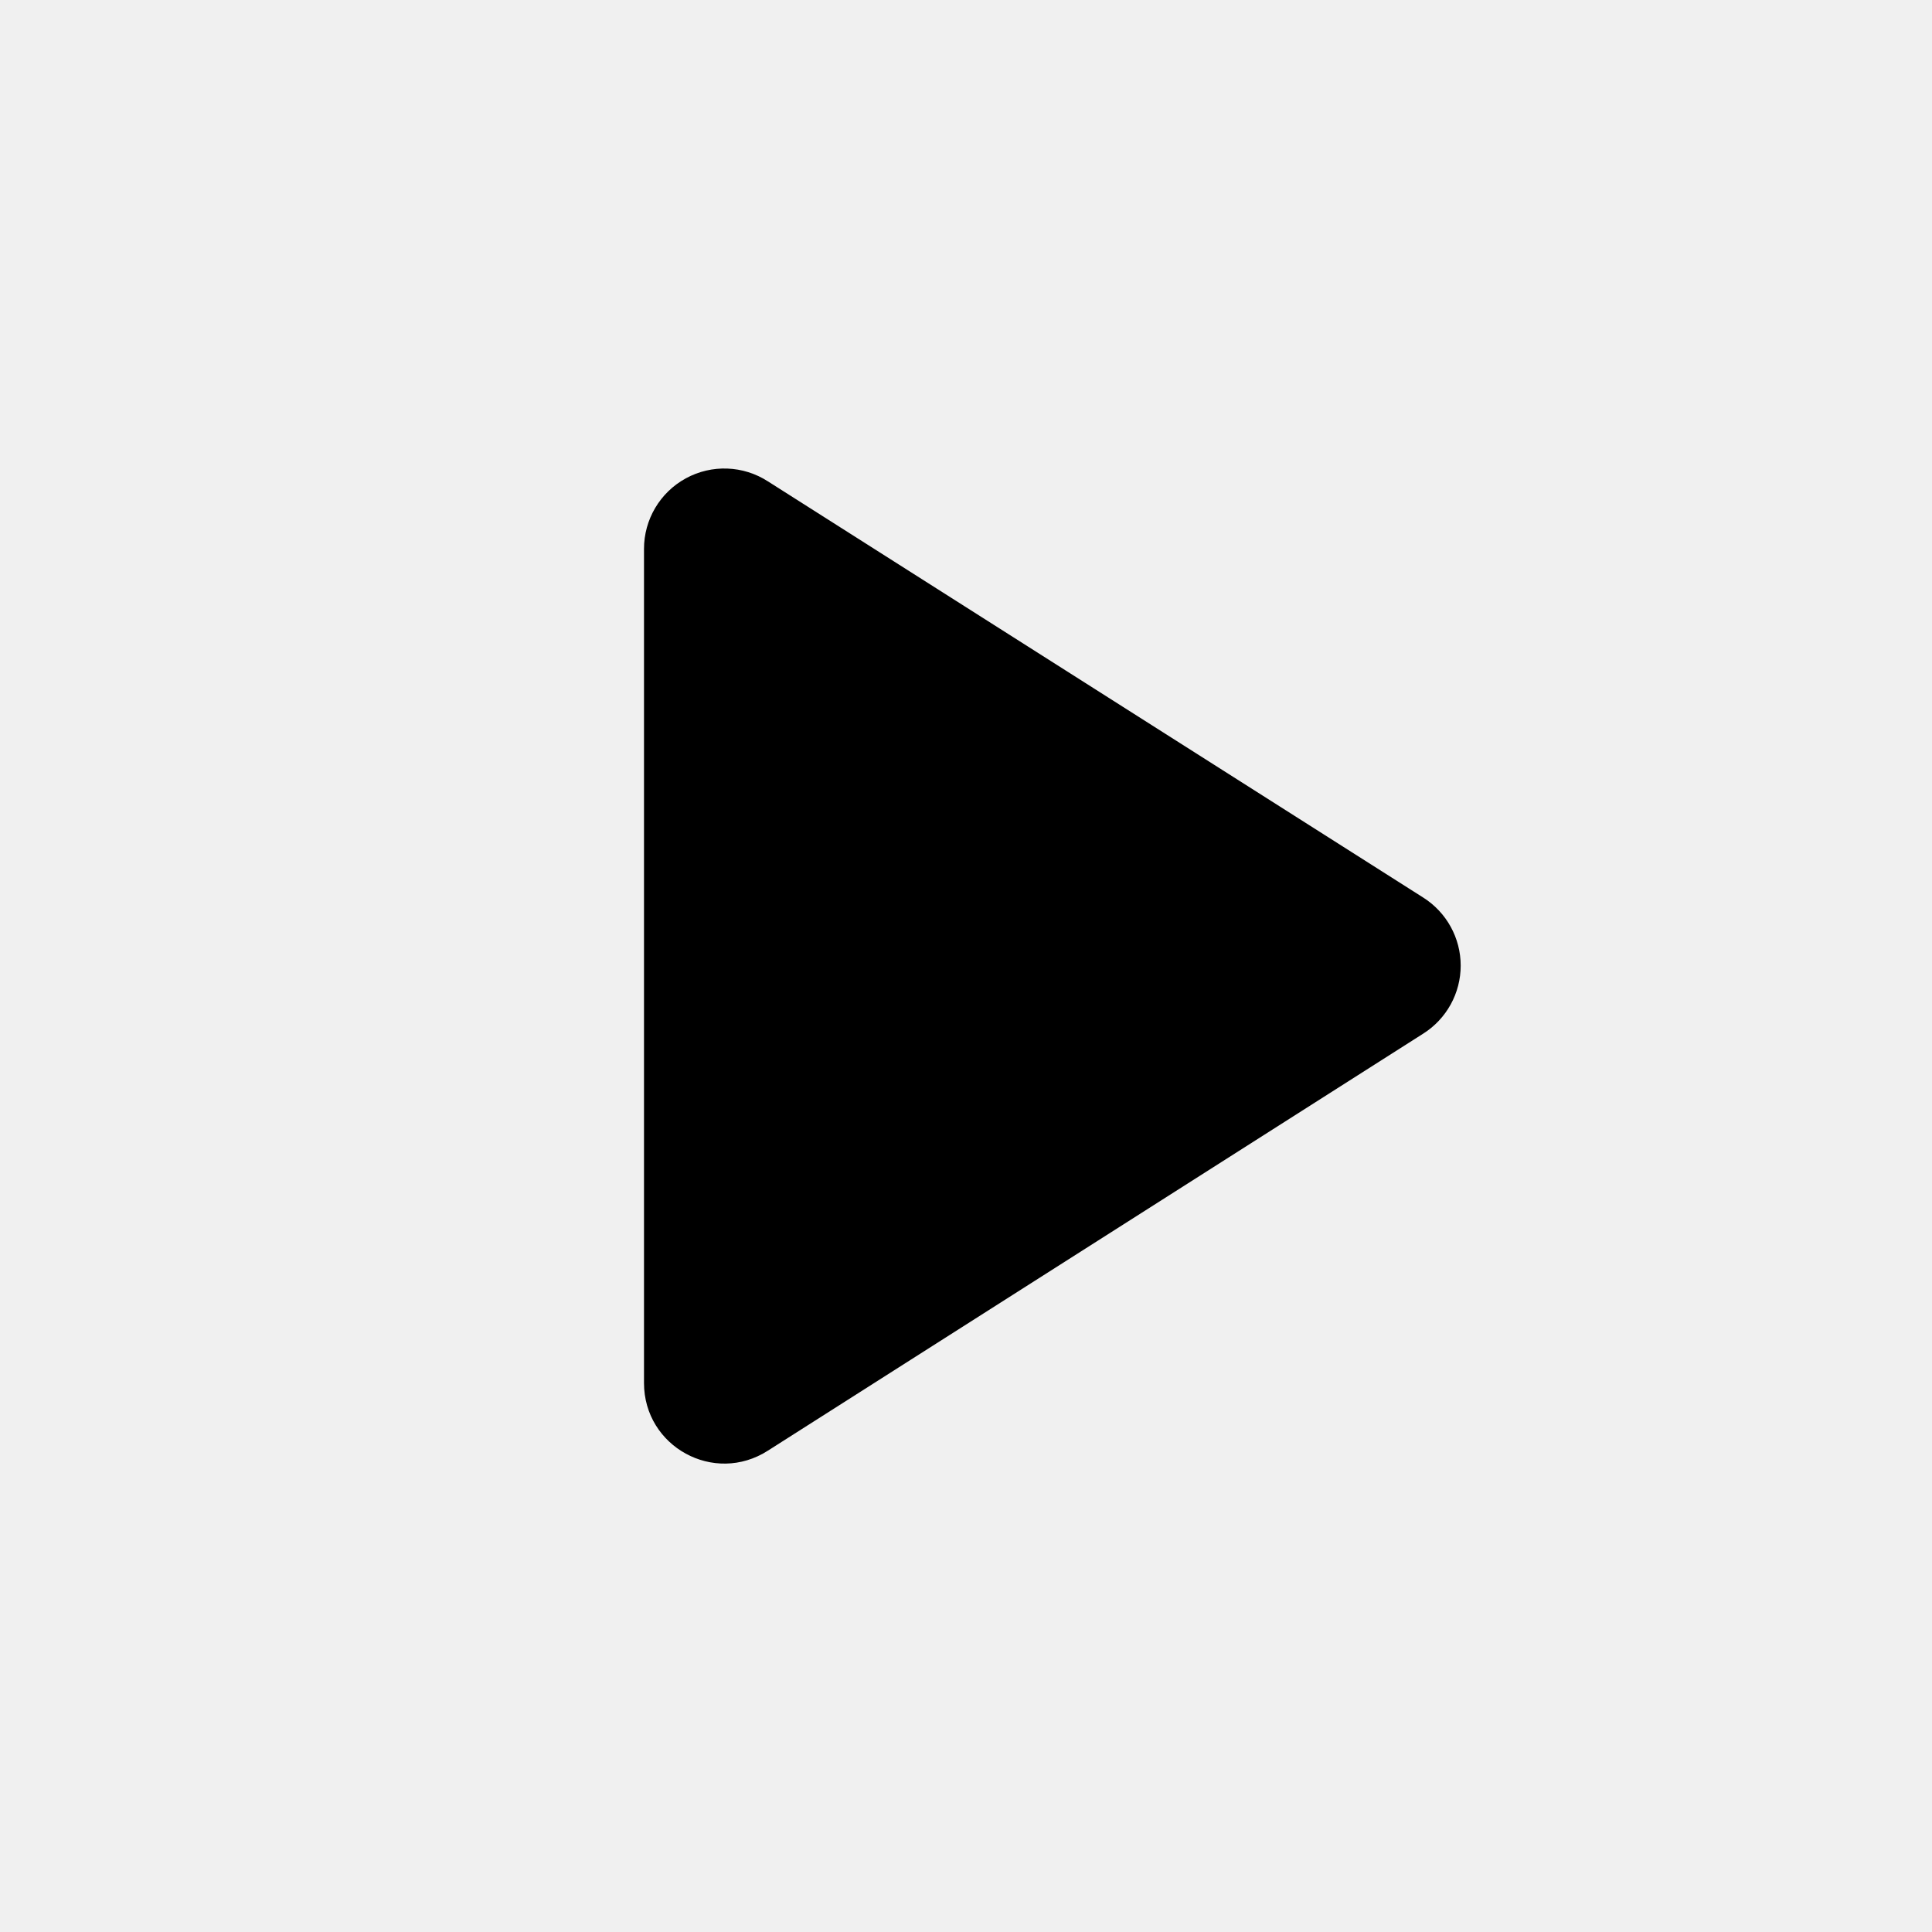
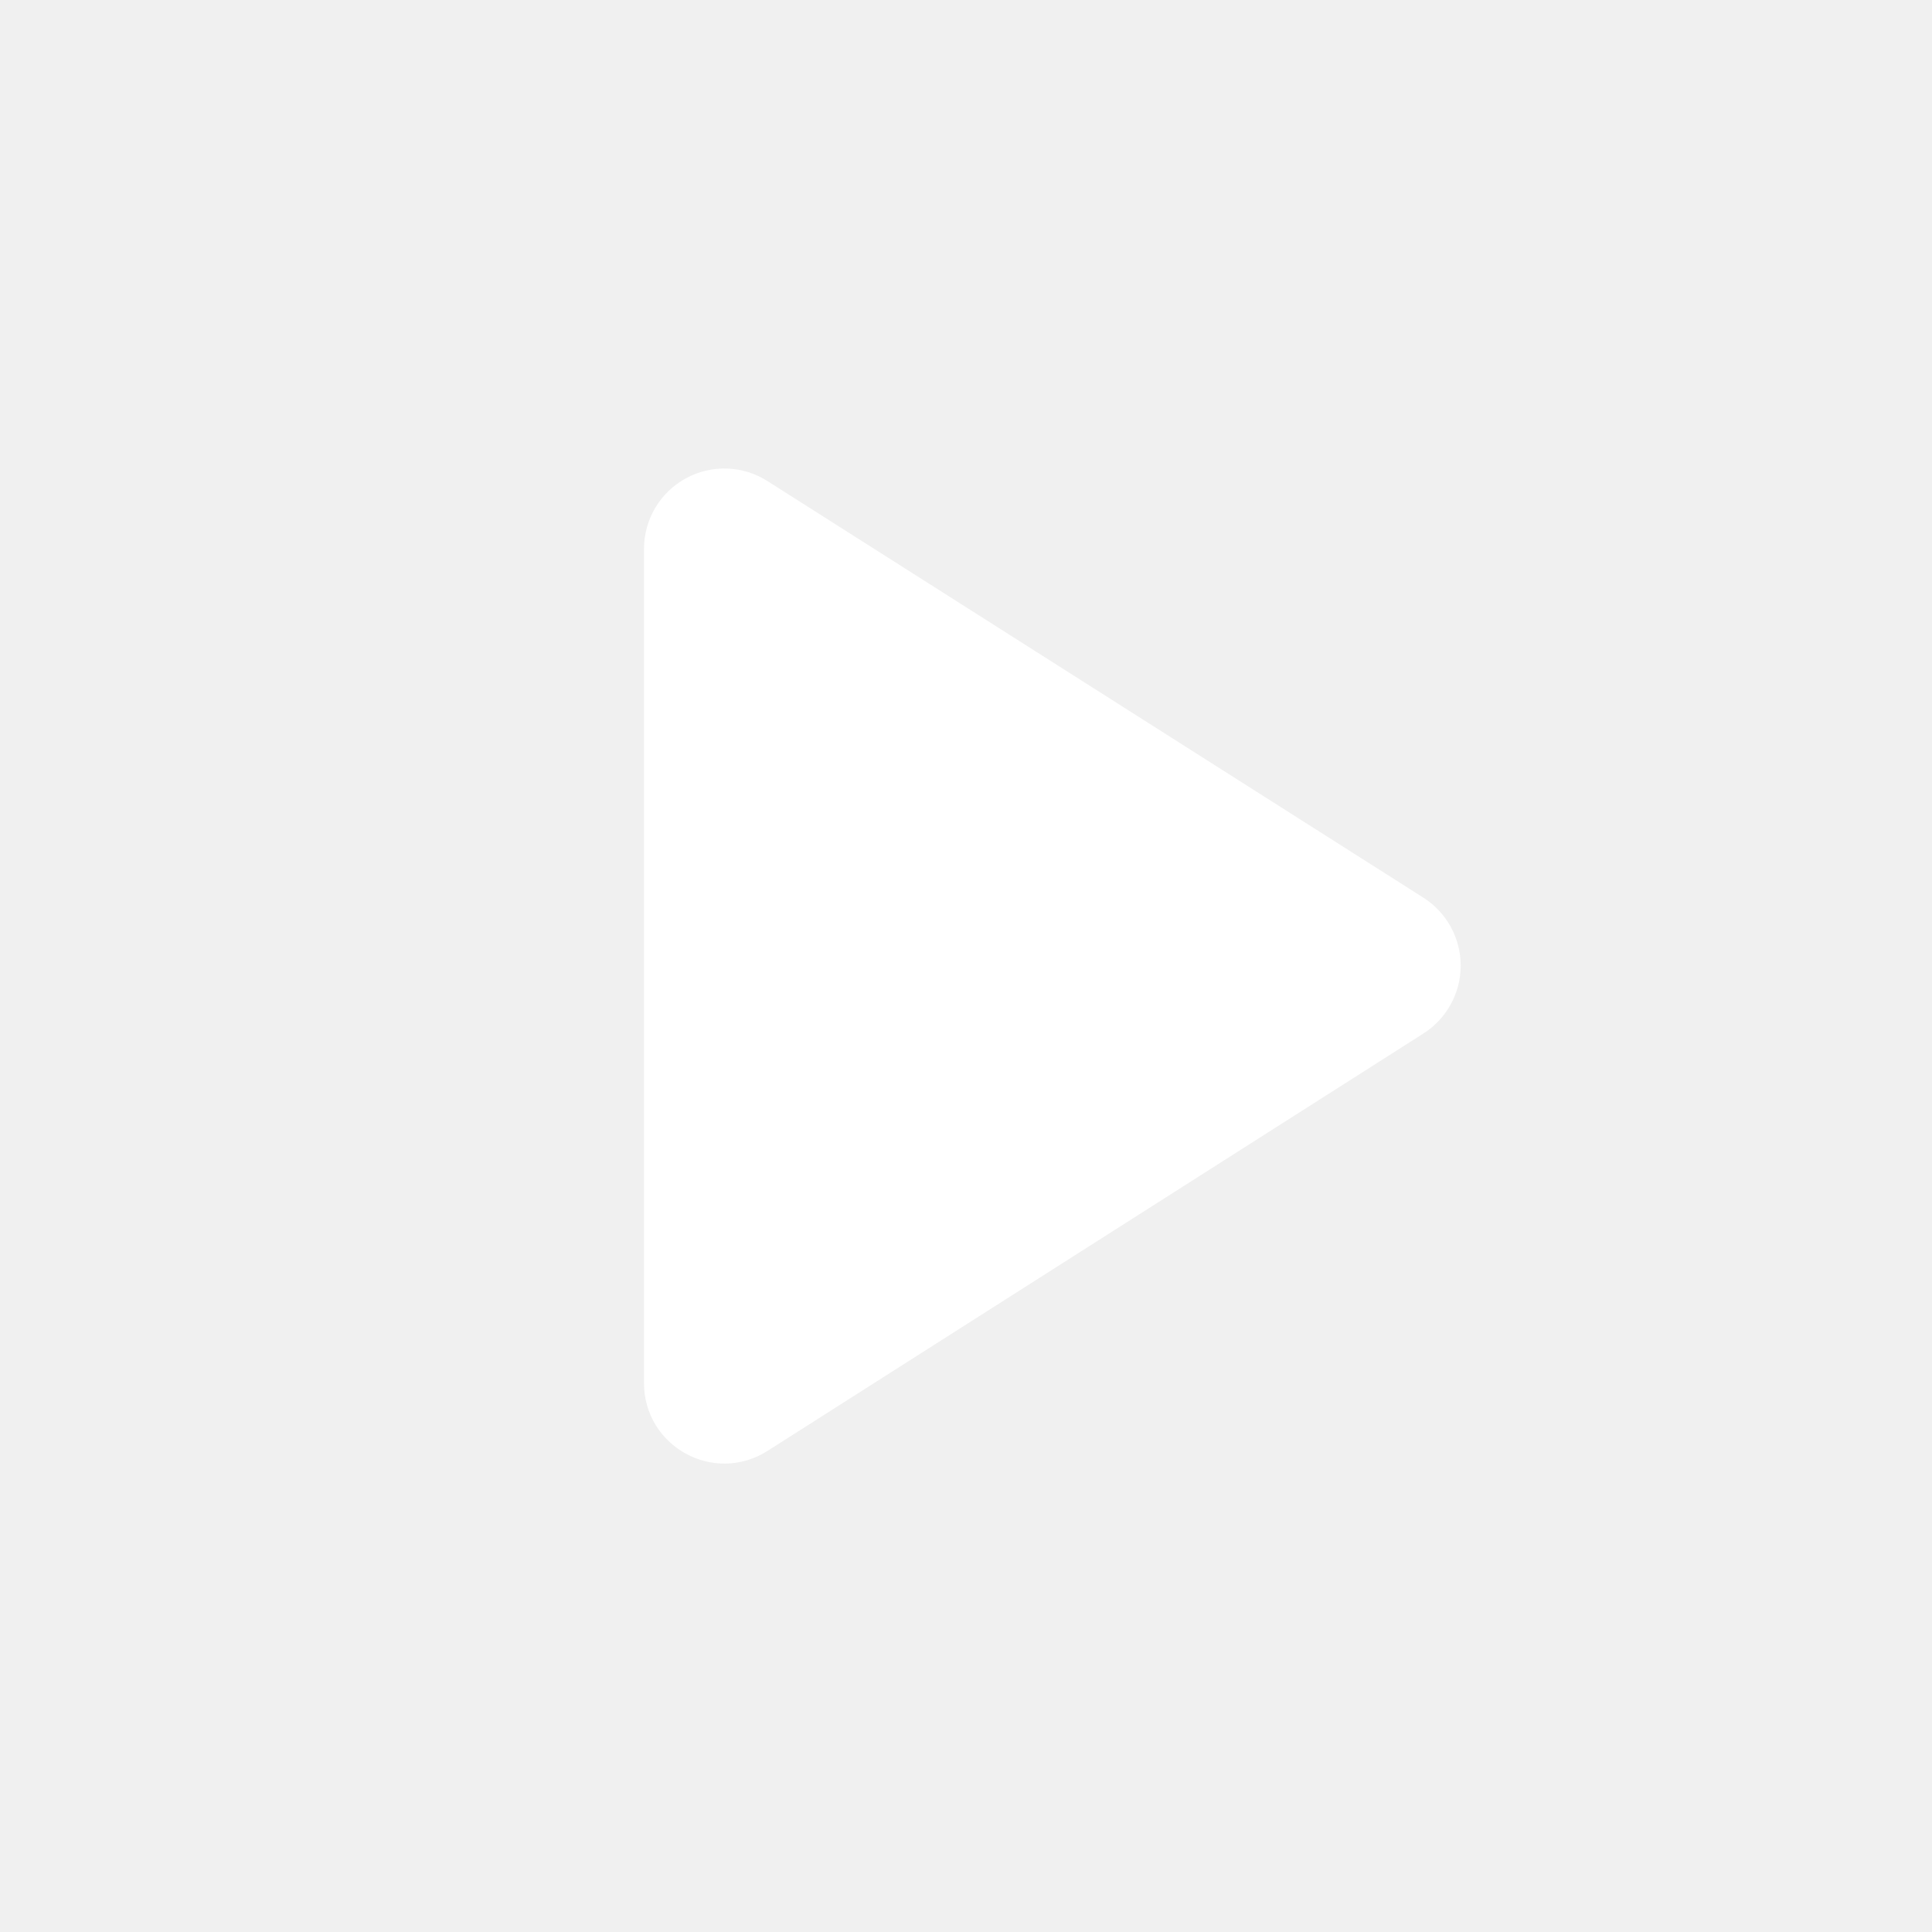
- <svg xmlns="http://www.w3.org/2000/svg" width="24" height="24" viewBox="0 0 24 24">
+ <svg xmlns="http://www.w3.org/2000/svg" fill="#ffffff" width="24" height="24" viewBox="0 0 24 24">
  <path d="M8 6.82v10.36c0 .79.87 1.27 1.54.84l8.14-5.18a1 1 0 0 0 0-1.69L9.54 5.98A.998.998 0 0 0 8 6.82z" />
</svg>
